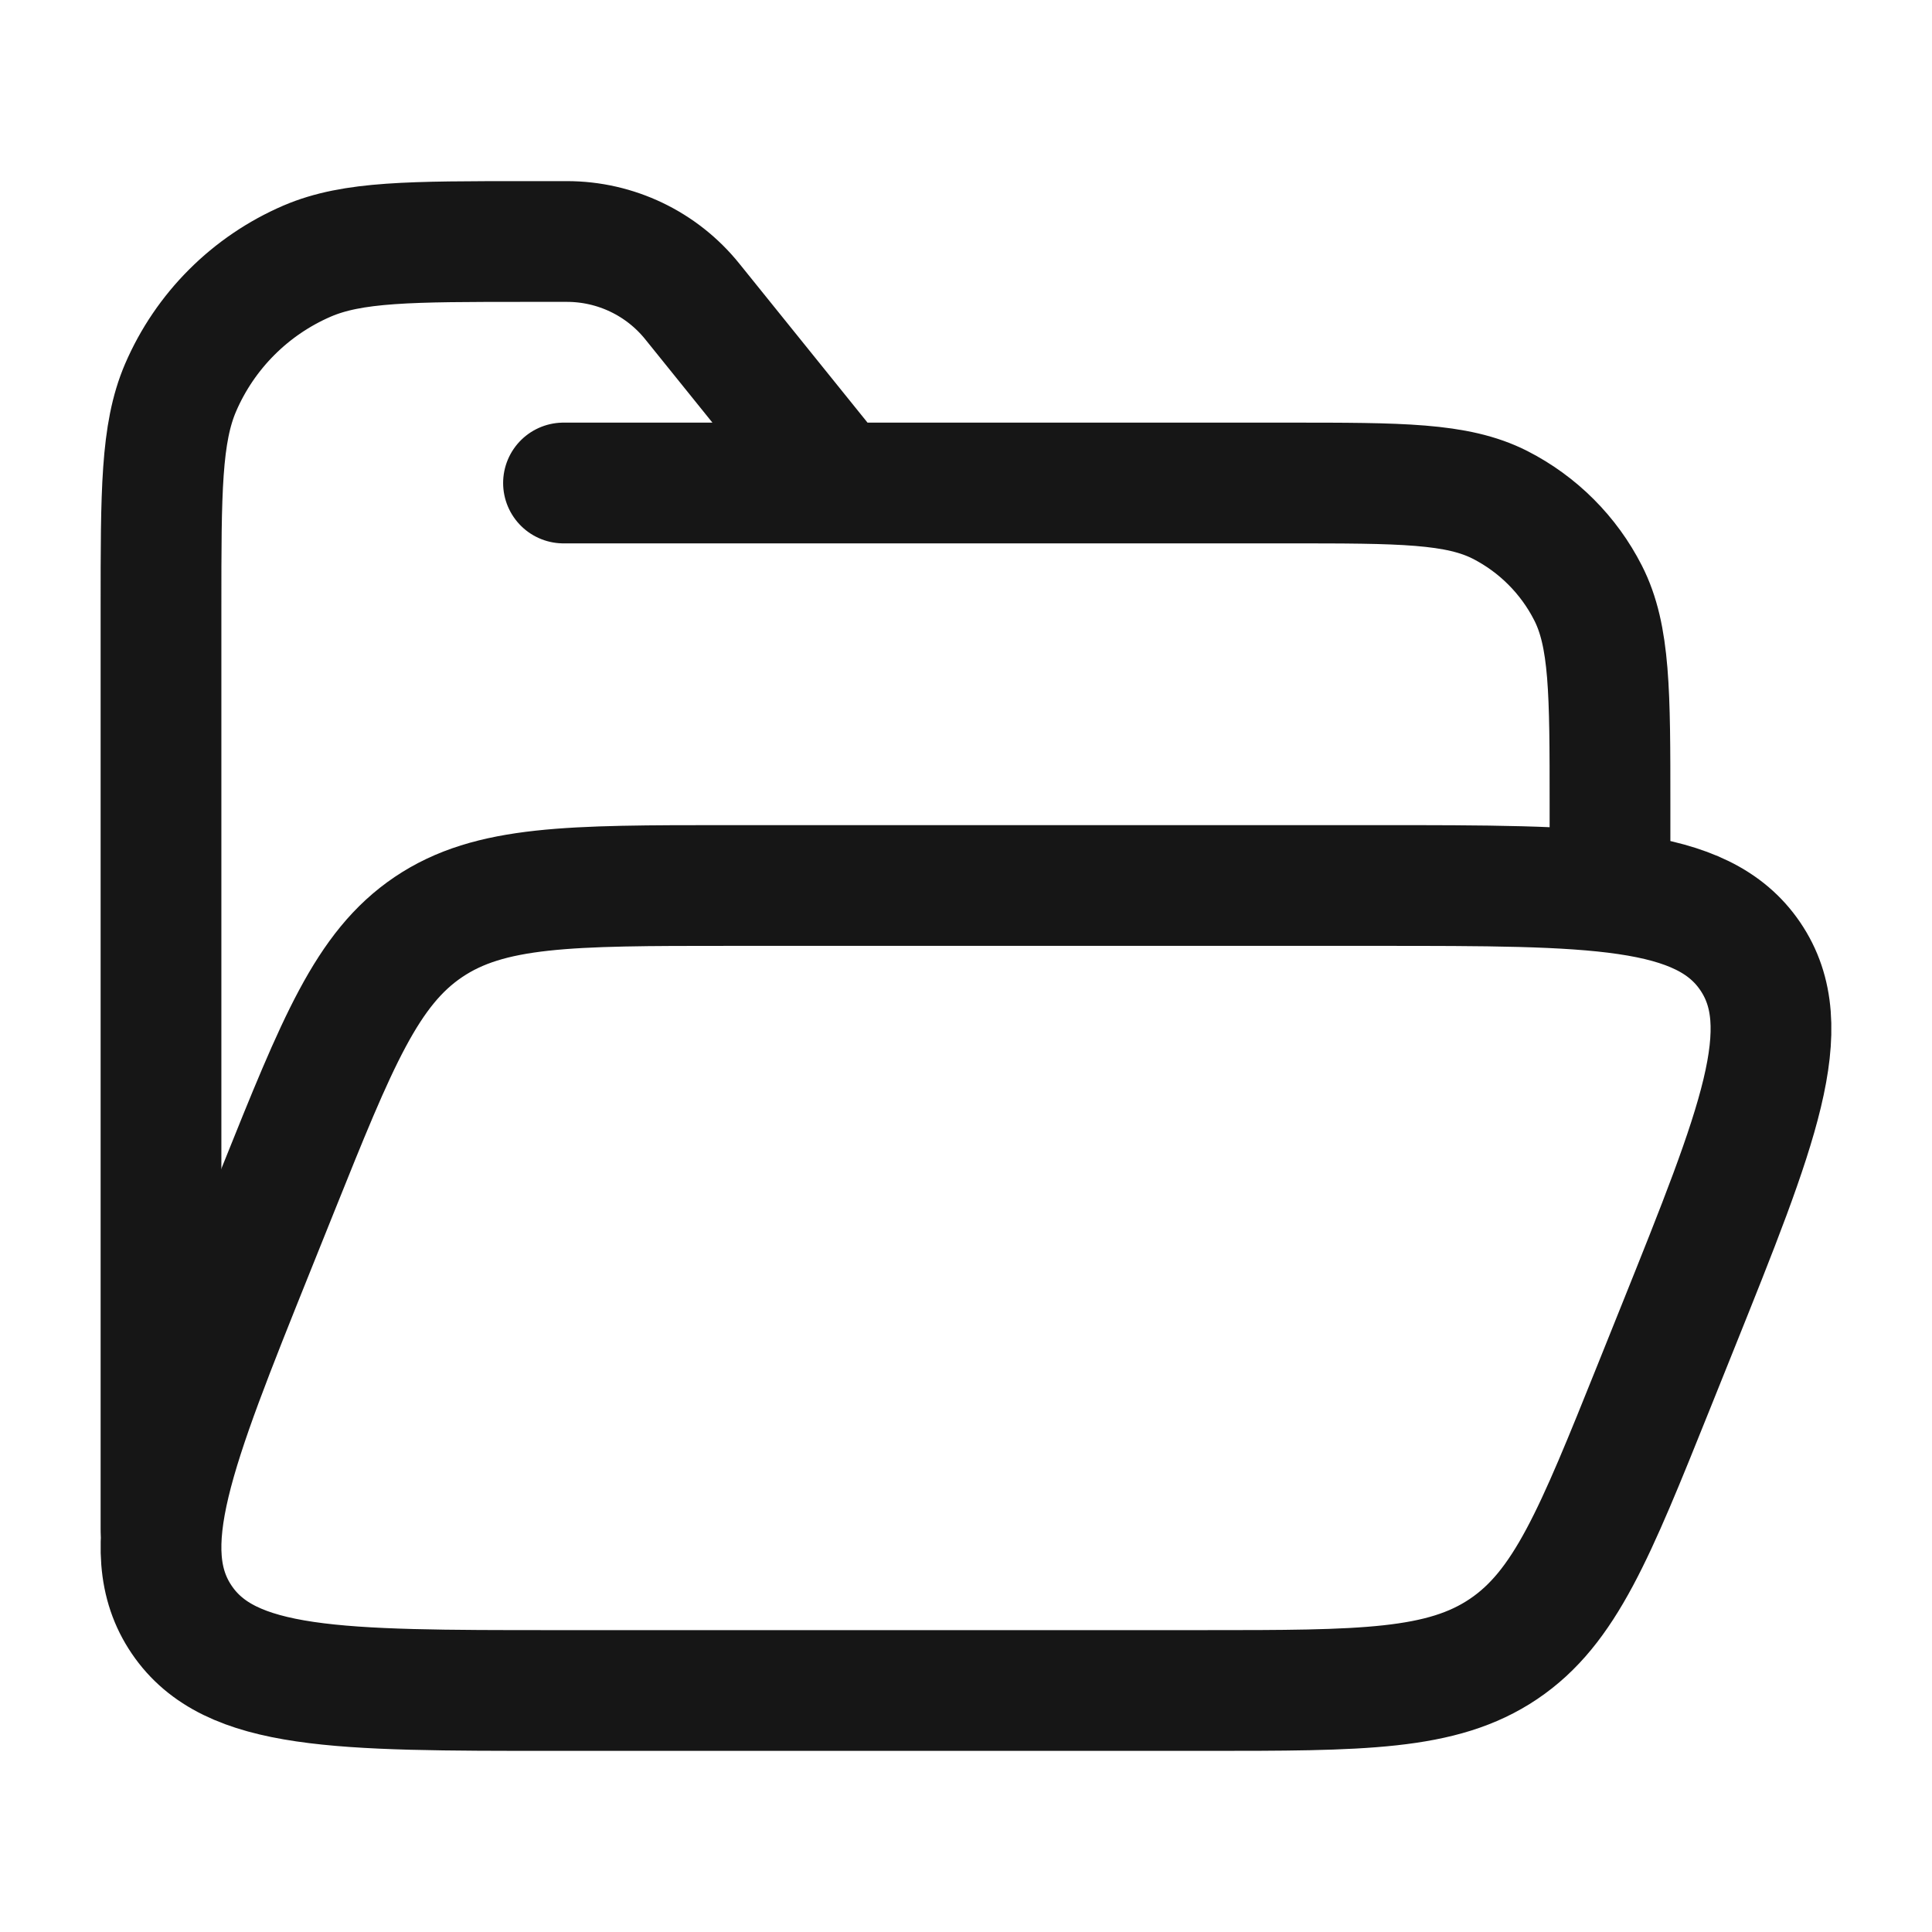
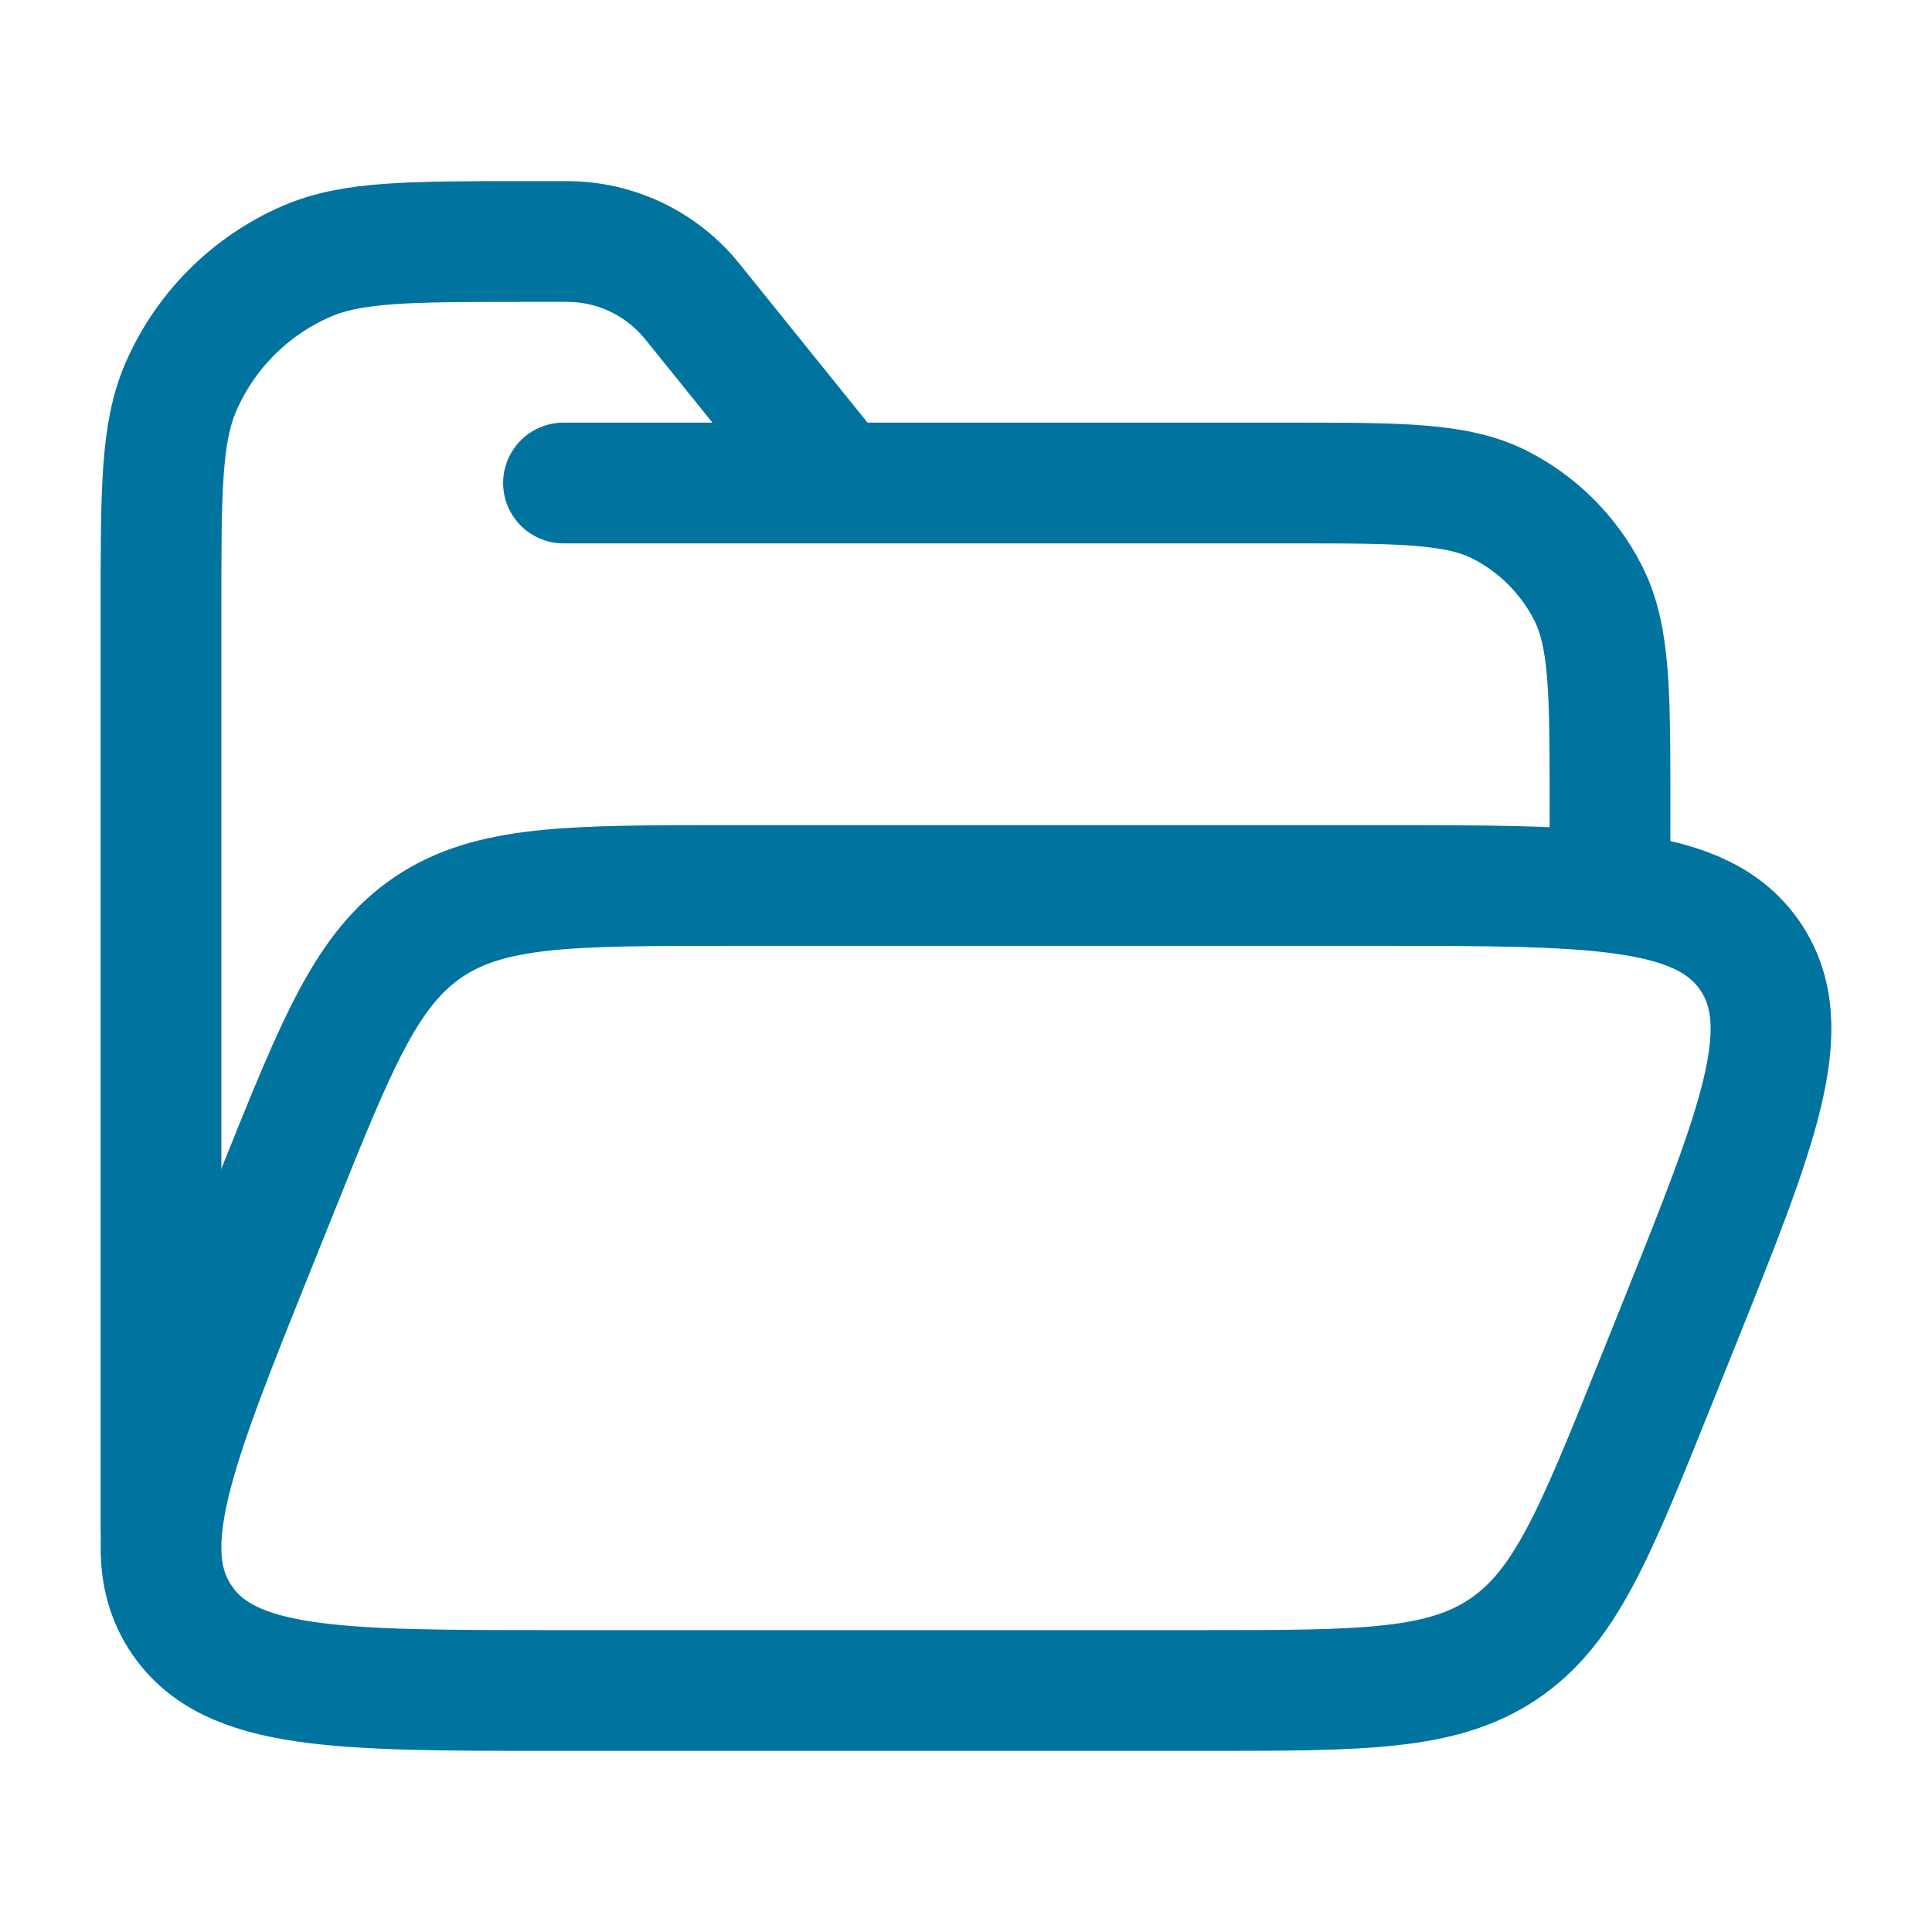
- <svg xmlns="http://www.w3.org/2000/svg" viewBox="0 0 24 24" width="24" height="24" color="#161616" fill="none">
+ <svg xmlns="http://www.w3.org/2000/svg" viewBox="0 0 24 24" width="24" height="24" color="#00749E" fill="none">
  <path d="M2 19V7.549C2 6.105 2 5.383 2.243 4.816C2.547 4.11 3.11 3.547 3.816 3.243C4.383 3 5.098 3 6.549 3H7.043C7.648 3 8.221 3.274 8.6 3.745L10.418 6M10.418 6H16C17.4 6 18.1 6 18.635 6.272C19.105 6.512 19.488 6.895 19.727 7.365C20 7.9 20 8.6 20 10V11M10.418 6H7" stroke="currentColor" stroke-width="1.5" stroke-linecap="round" stroke-linejoin="round" />
  <path d="M3.158 15.514L3.456 14.772C4.19 12.945 4.557 12.032 5.322 11.516C6.088 11 7.076 11 9.052 11H17.112C19.8 11 21.145 11 21.742 11.879C22.34 12.758 21.84 14 20.842 16.486L20.544 17.228C19.81 19.055 19.443 19.968 18.678 20.484C17.912 21 16.924 21 14.948 21H6.888C4.2 21 2.855 21 2.258 20.121C1.66 19.242 2.16 18 3.158 15.514Z" stroke="currentColor" stroke-width="1.5" stroke-linejoin="round" />
</svg>
